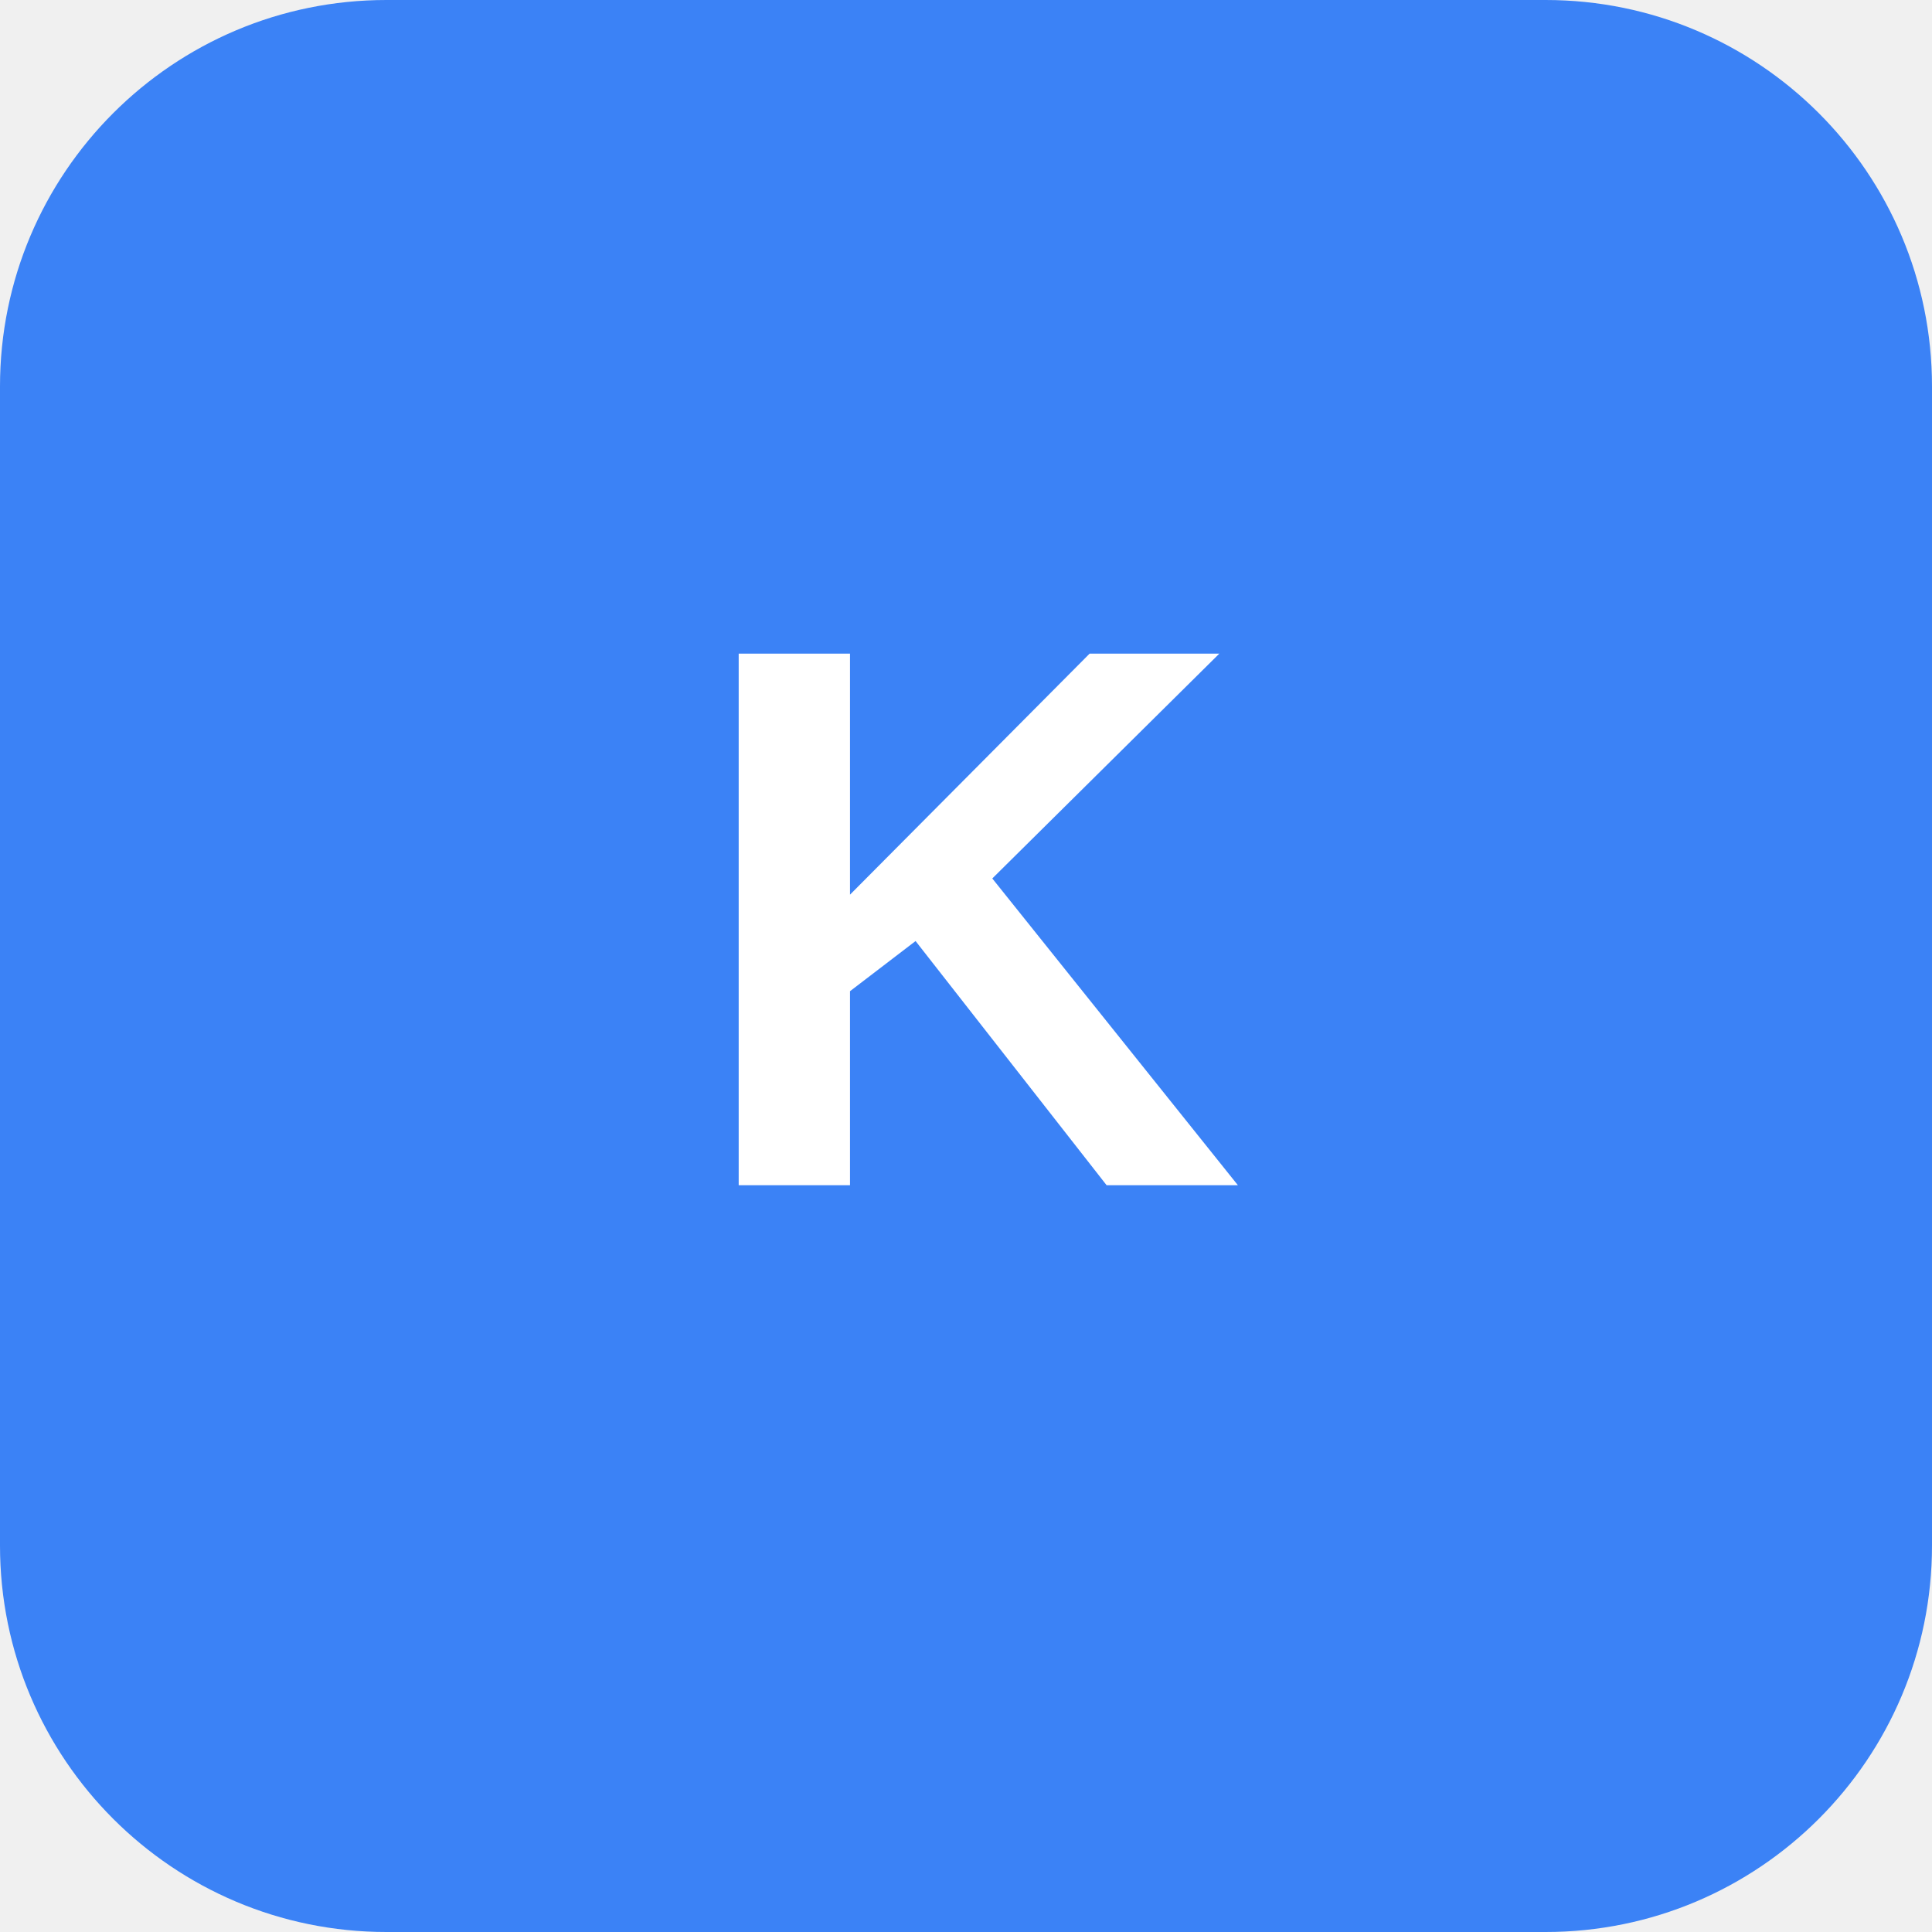
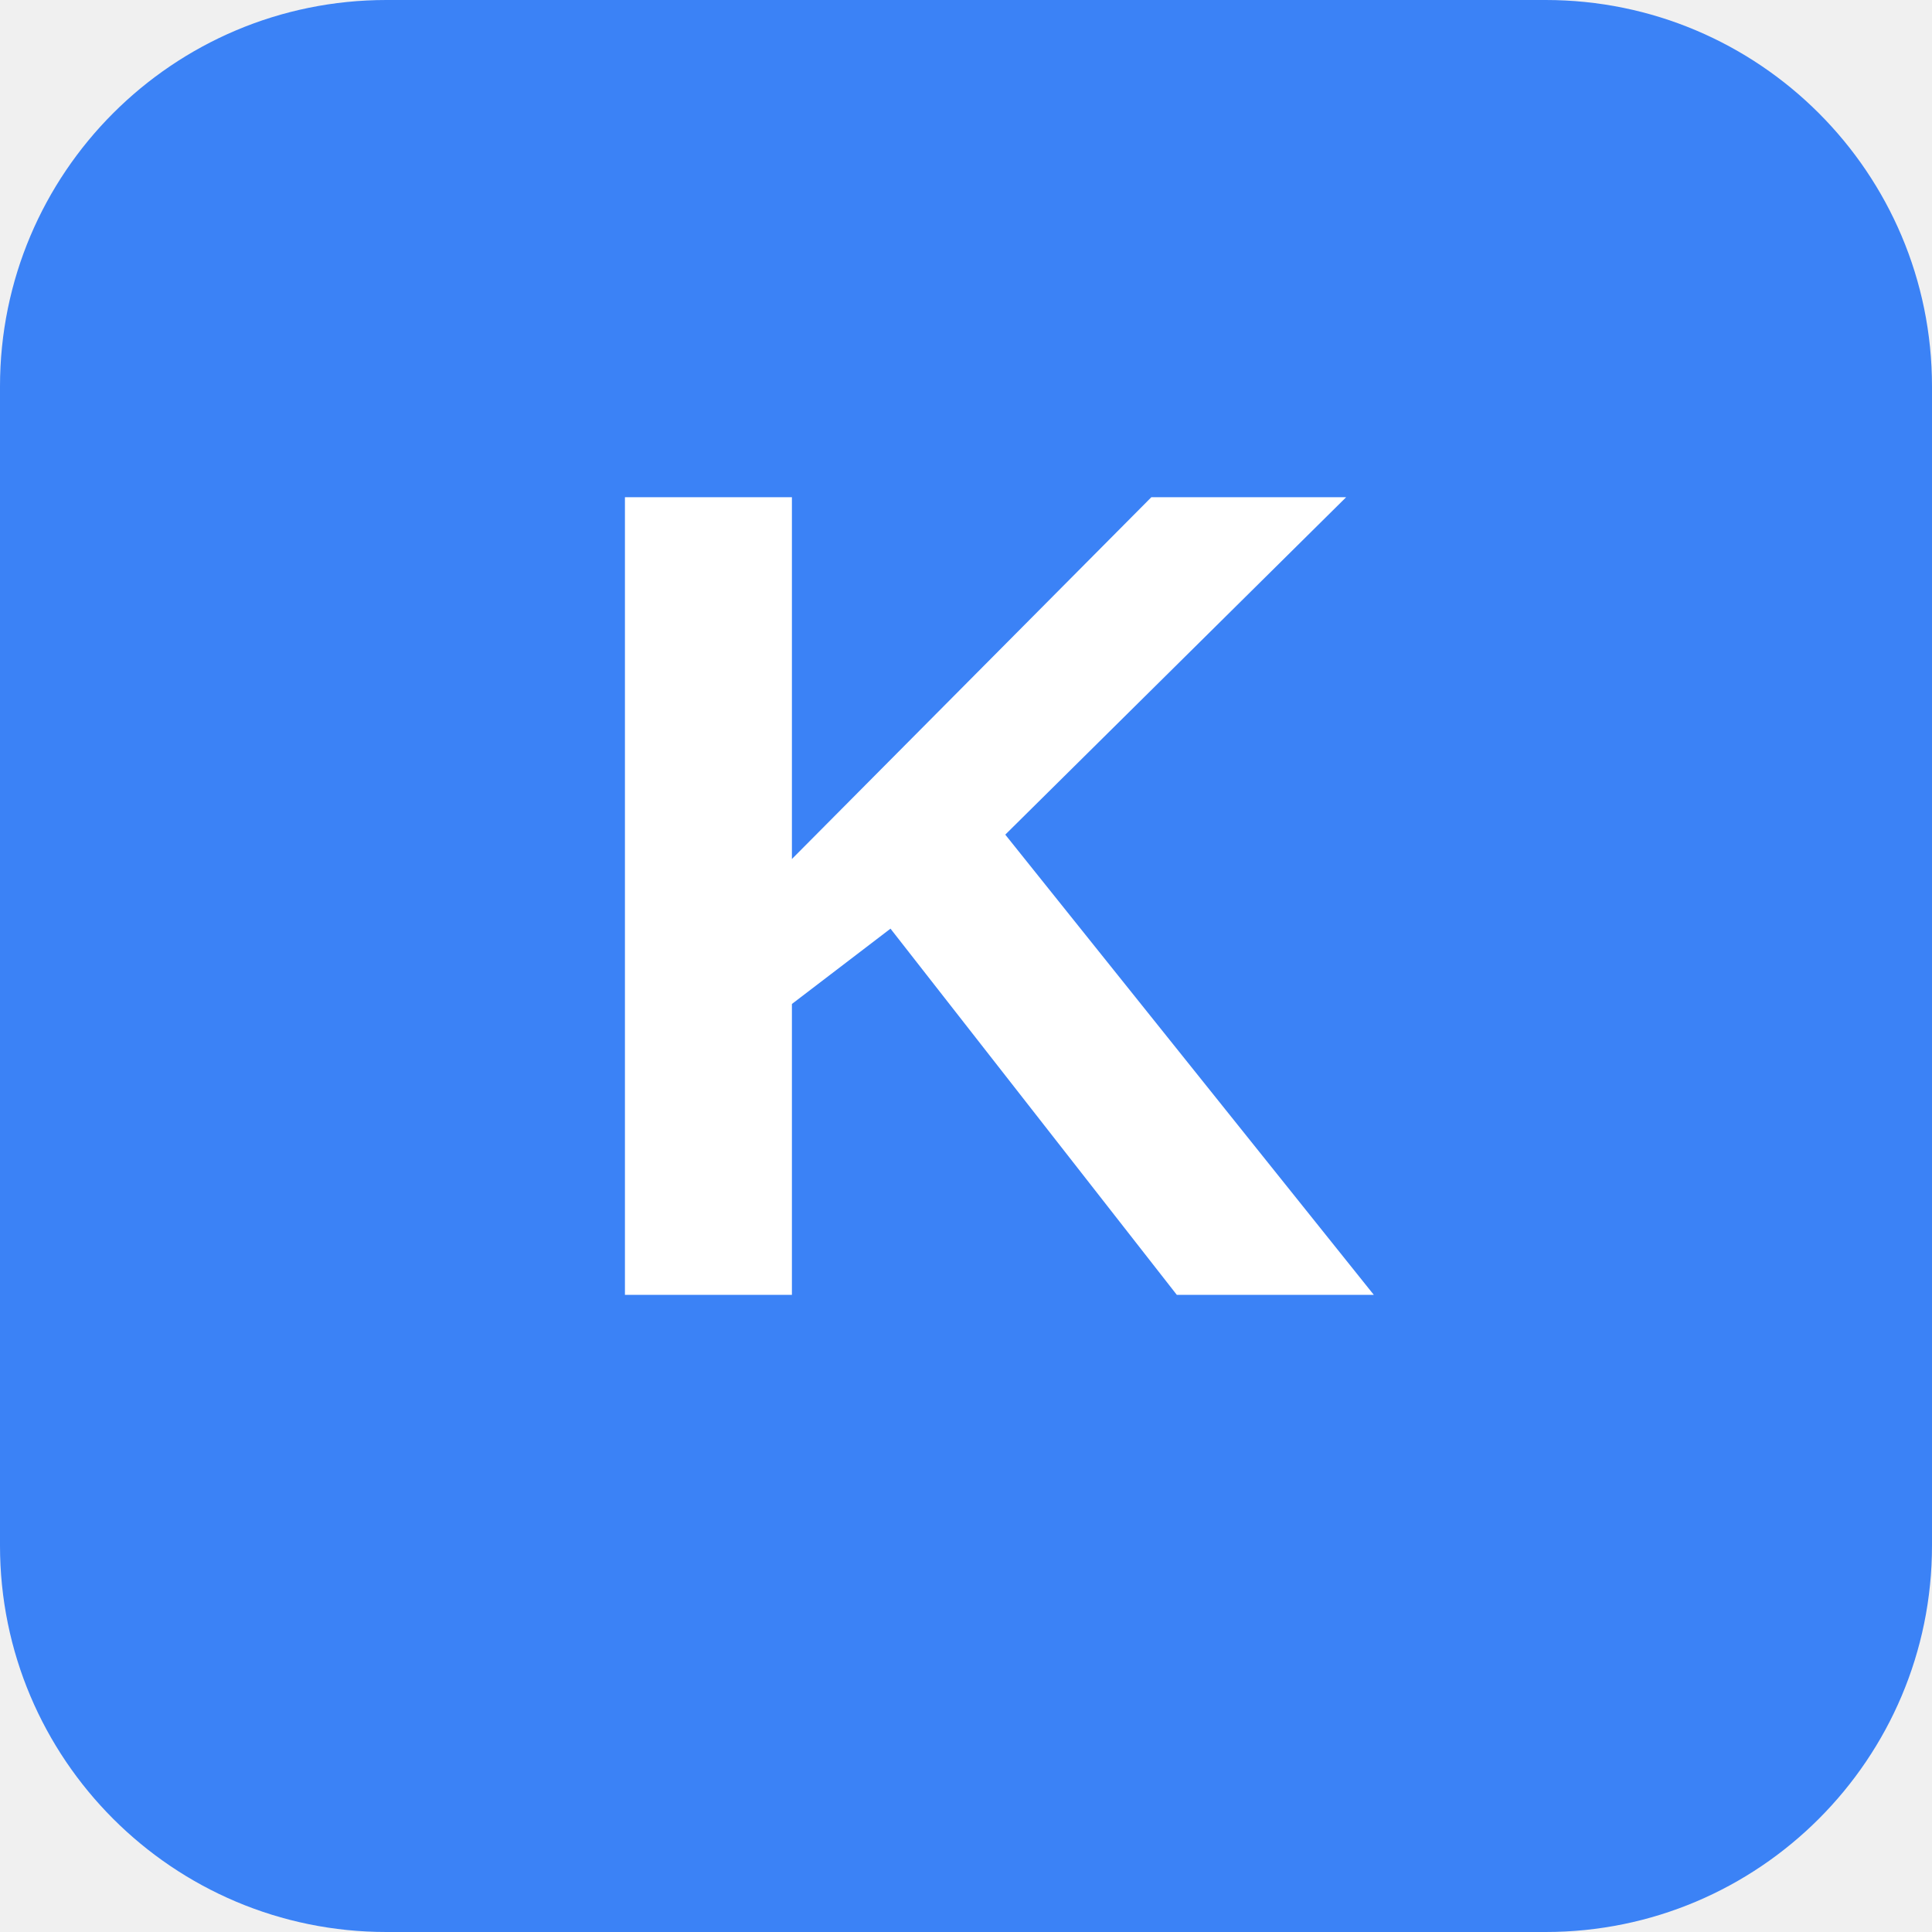
<svg xmlns="http://www.w3.org/2000/svg" width="192" height="192" viewBox="0 0 192 192">
  <rect width="192" height="192" fill="#3b82f6" rx="38.4" />
-   <text x="50%" y="50%" font-family="Arial, sans-serif" font-size="76.8" font-weight="bold" text-anchor="middle" dominant-baseline="middle" fill="white">K</text>
+   <text x="50%" y="50%" font-family="Arial, sans-serif" font-size="115.2" font-weight="bold" text-anchor="middle" dominant-baseline="middle" fill="white">K</text>
</svg>
